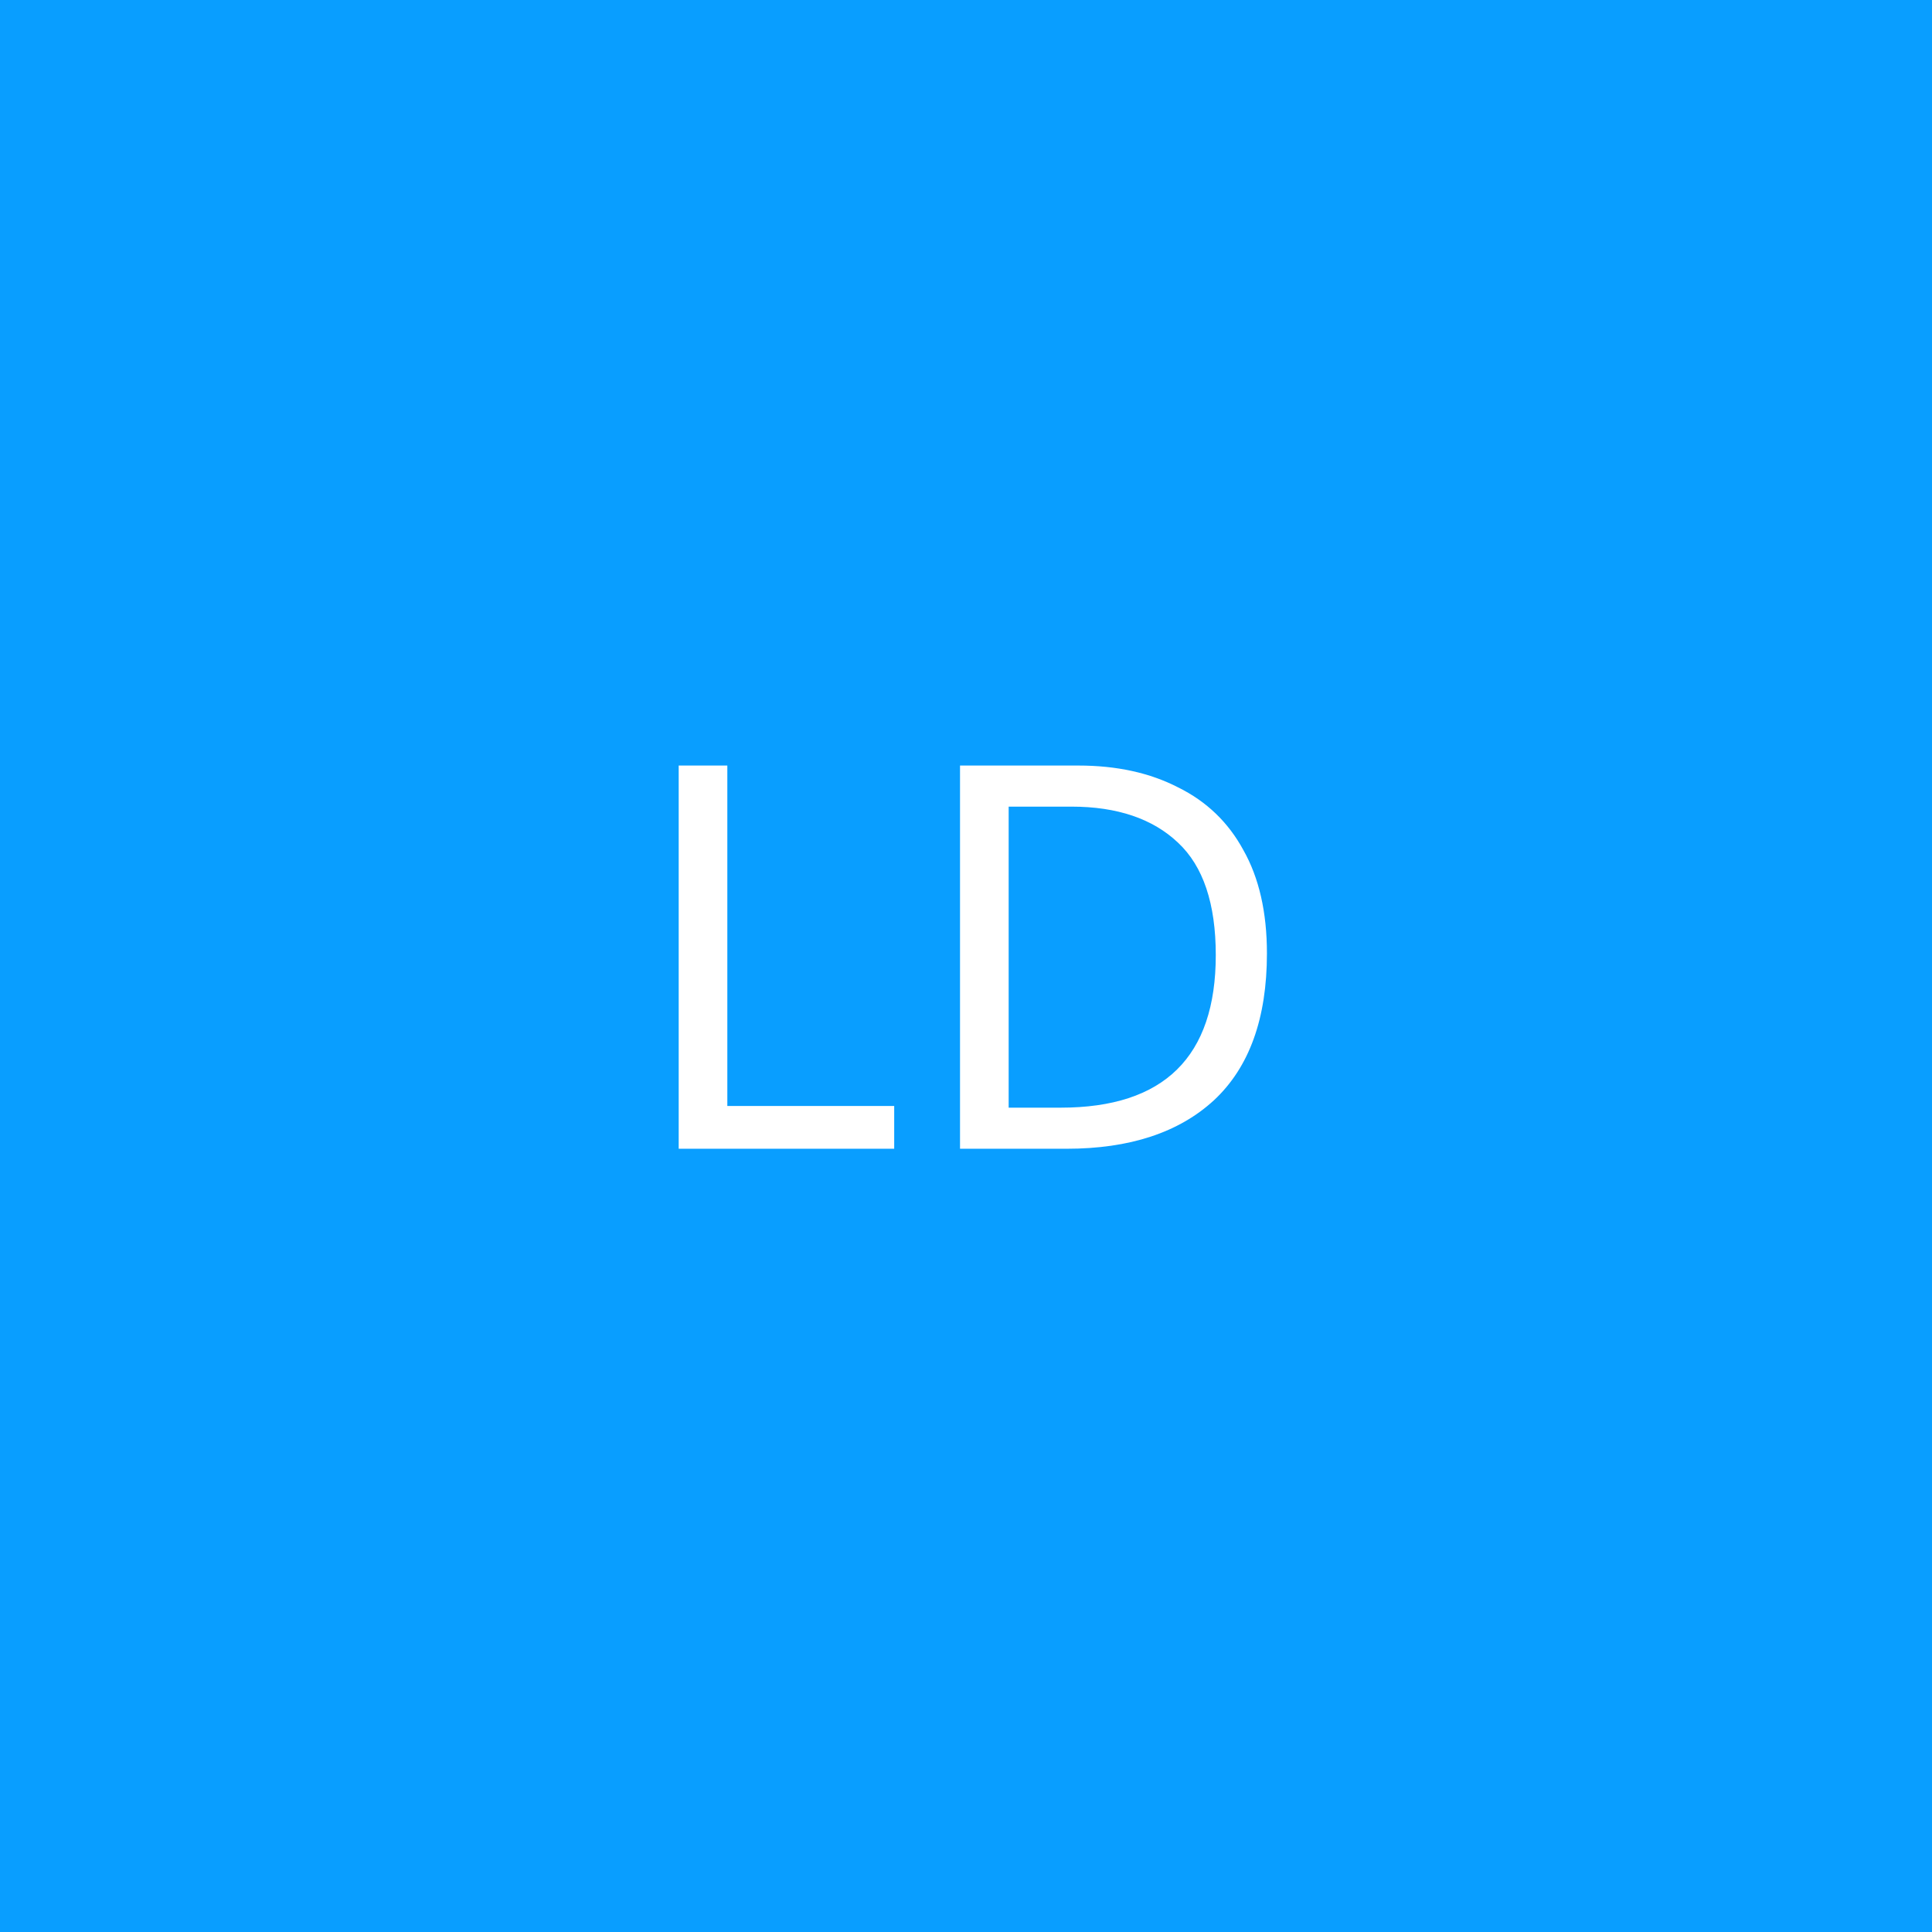
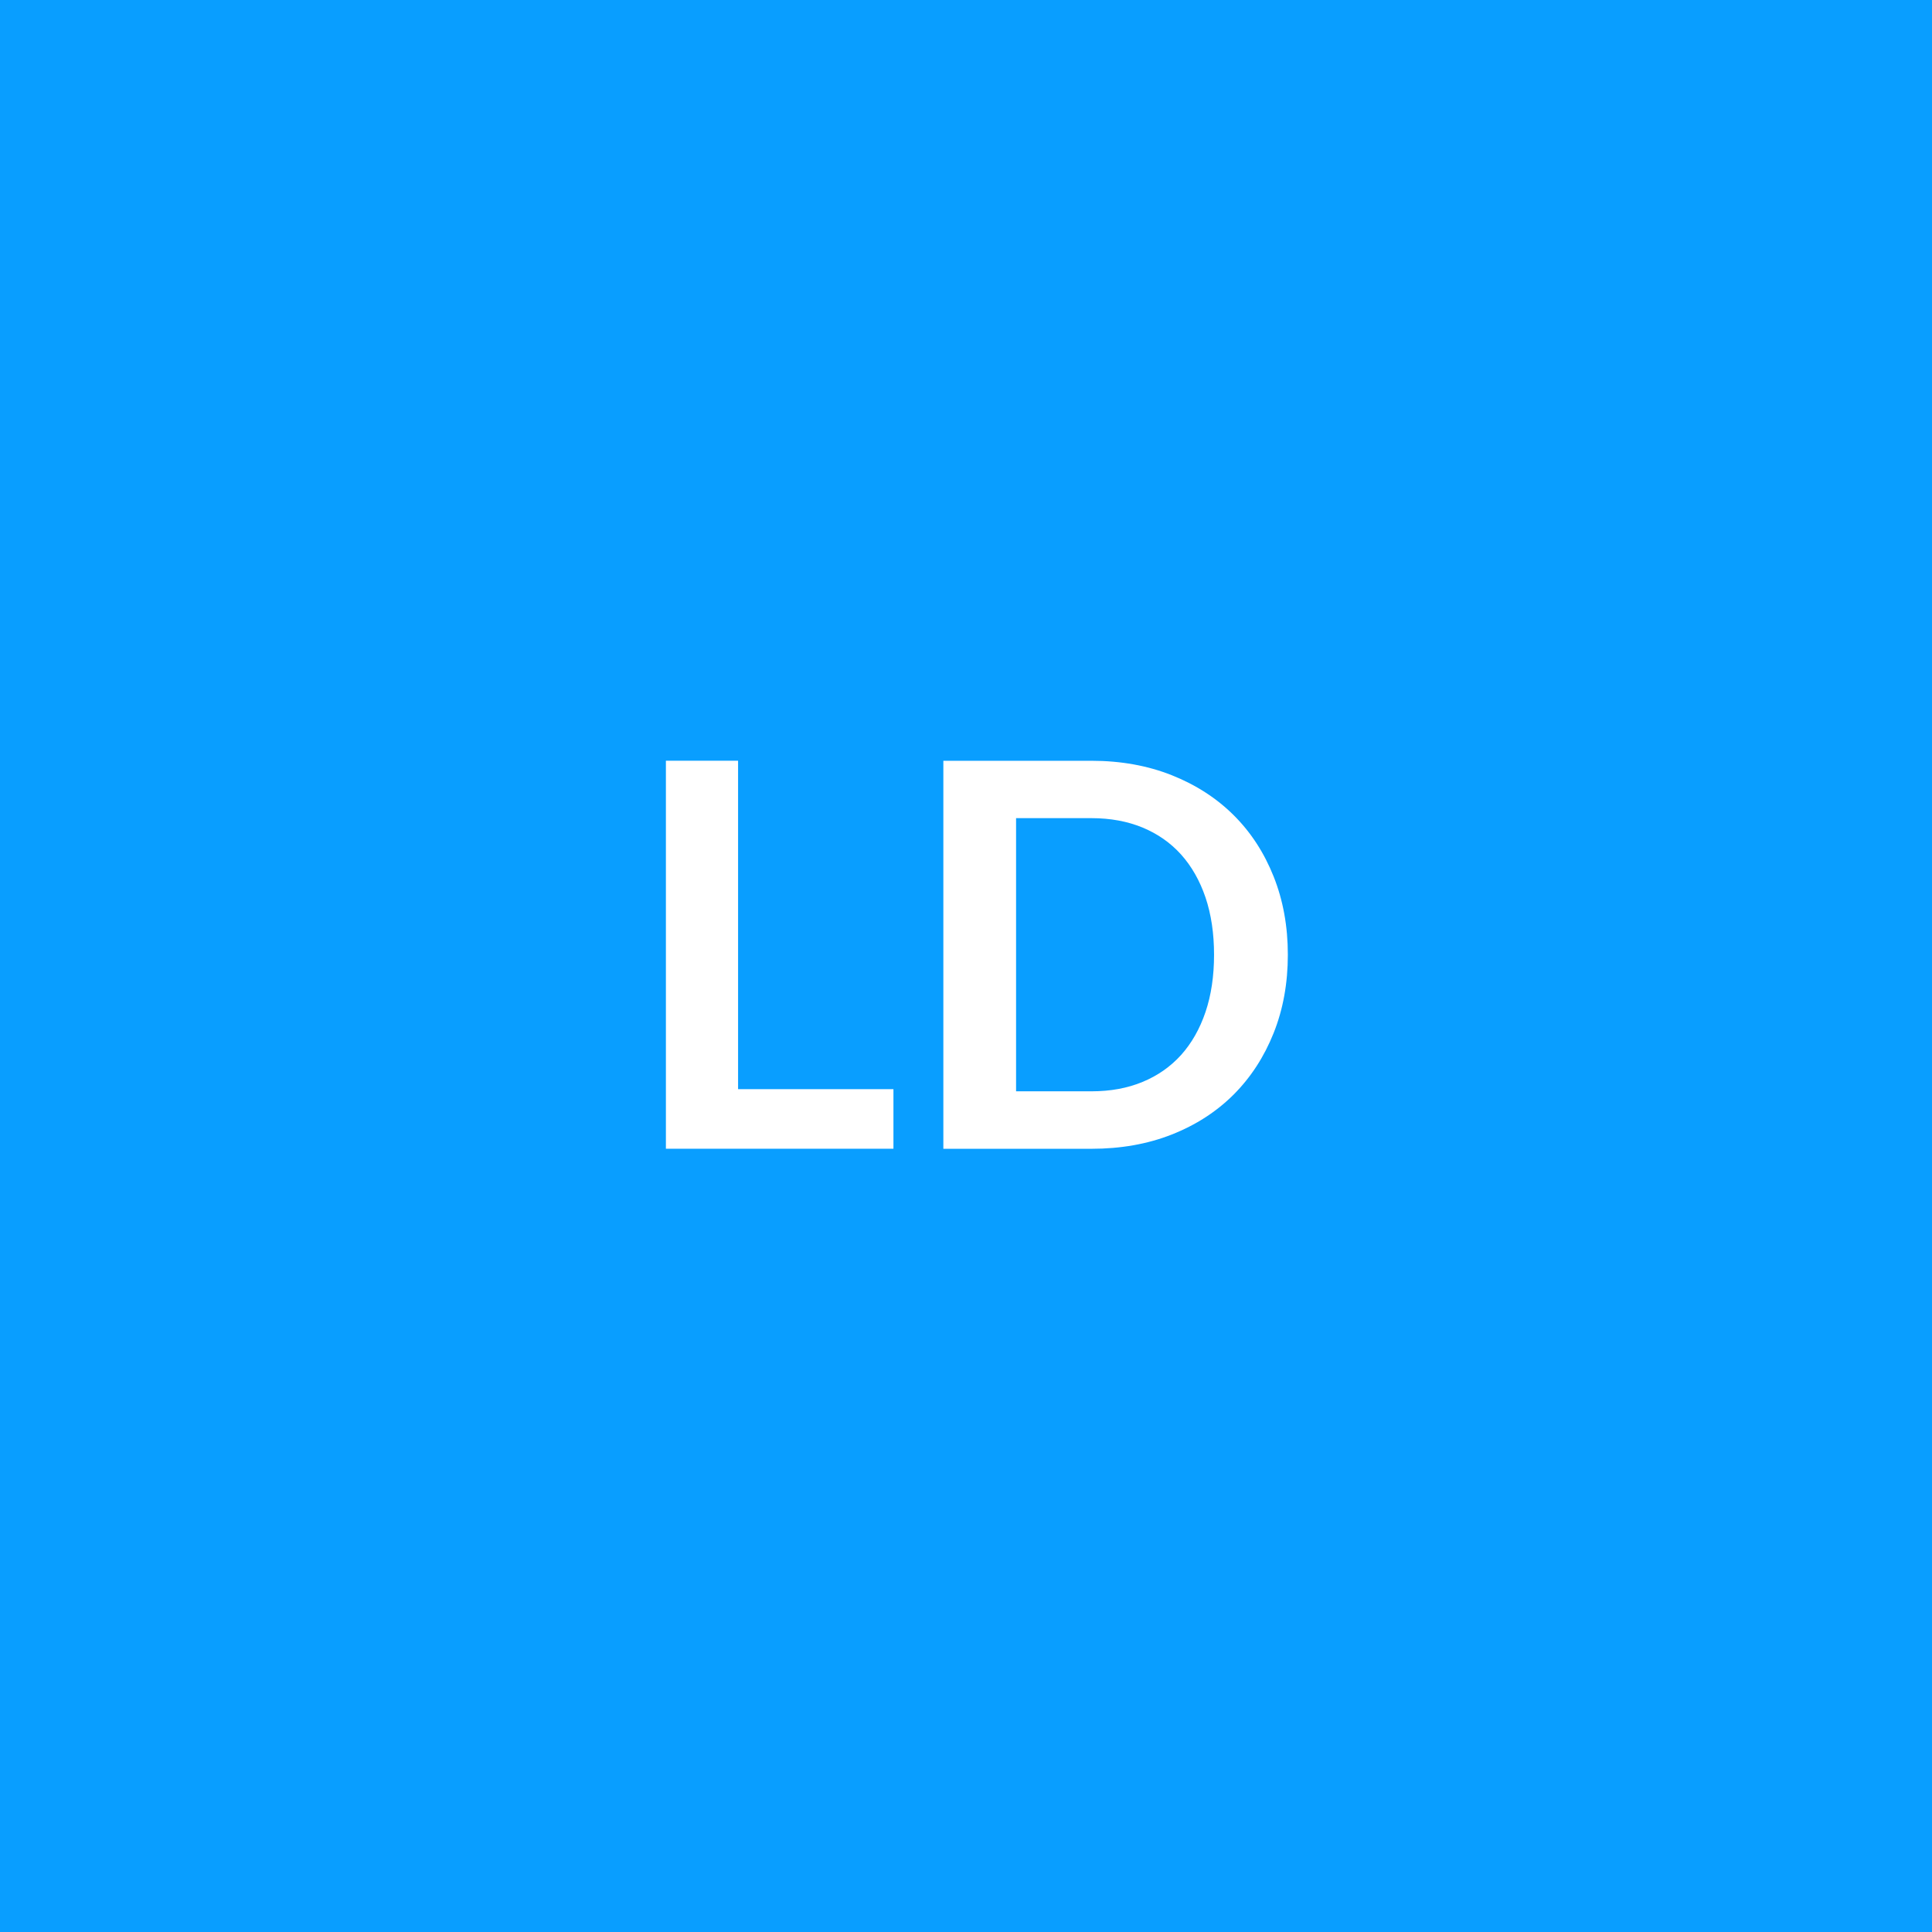
<svg xmlns="http://www.w3.org/2000/svg" version="1.1" id="Layer_1" x="0px" y="0px" viewBox="0 0 36 36" style="enable-background:new 0 0 36 36;" xml:space="preserve">
  <style type="text/css">
	.st0{fill:#099EFF;}
- 	.st1{fill:#FFFFFF;}
- 	.st2{font-family:'Lato-Bold';}
- 	.st3{font-size:10px;}
+ 	.st1{enable-background:new    ;}
+ 	.st2{fill:#FFFFFF;}
</style>
  <rect class="st0" width="36" height="36" />
-   <text transform="matrix(1 0 0 1 11.6777 21.4054)" class="st1 st2 st3">LD</text>
+   <g class="st1">
+     <path class="st2" d="M13.753,20.295h2.895v1.11h-4.24v-7.23h1.345V20.295z" />
+     <path class="st2" d="M23.997,17.79c0,0.53-0.088,1.017-0.265,1.46   s-0.425,0.825-0.745,1.146c-0.32,0.319-0.705,0.568-1.155,0.745   c-0.449,0.177-0.948,0.265-1.494,0.265h-2.76v-7.23h2.76   c0.546,0,1.045,0.09,1.494,0.268c0.45,0.179,0.835,0.427,1.155,0.745   s0.568,0.699,0.745,1.143S23.997,17.261,23.997,17.79z M22.622,17.79   c0-0.396-0.053-0.752-0.159-1.067c-0.107-0.314-0.259-0.581-0.455-0.8   c-0.197-0.219-0.437-0.386-0.718-0.503c-0.282-0.116-0.6-0.175-0.952-0.175   h-1.405v5.09h1.405c0.353,0,0.67-0.058,0.952-0.175   c0.281-0.116,0.521-0.284,0.718-0.502c0.196-0.219,0.348-0.485,0.455-0.801   C22.569,18.543,22.622,18.187,22.622,17.79z" />
+   </g>
</svg>
